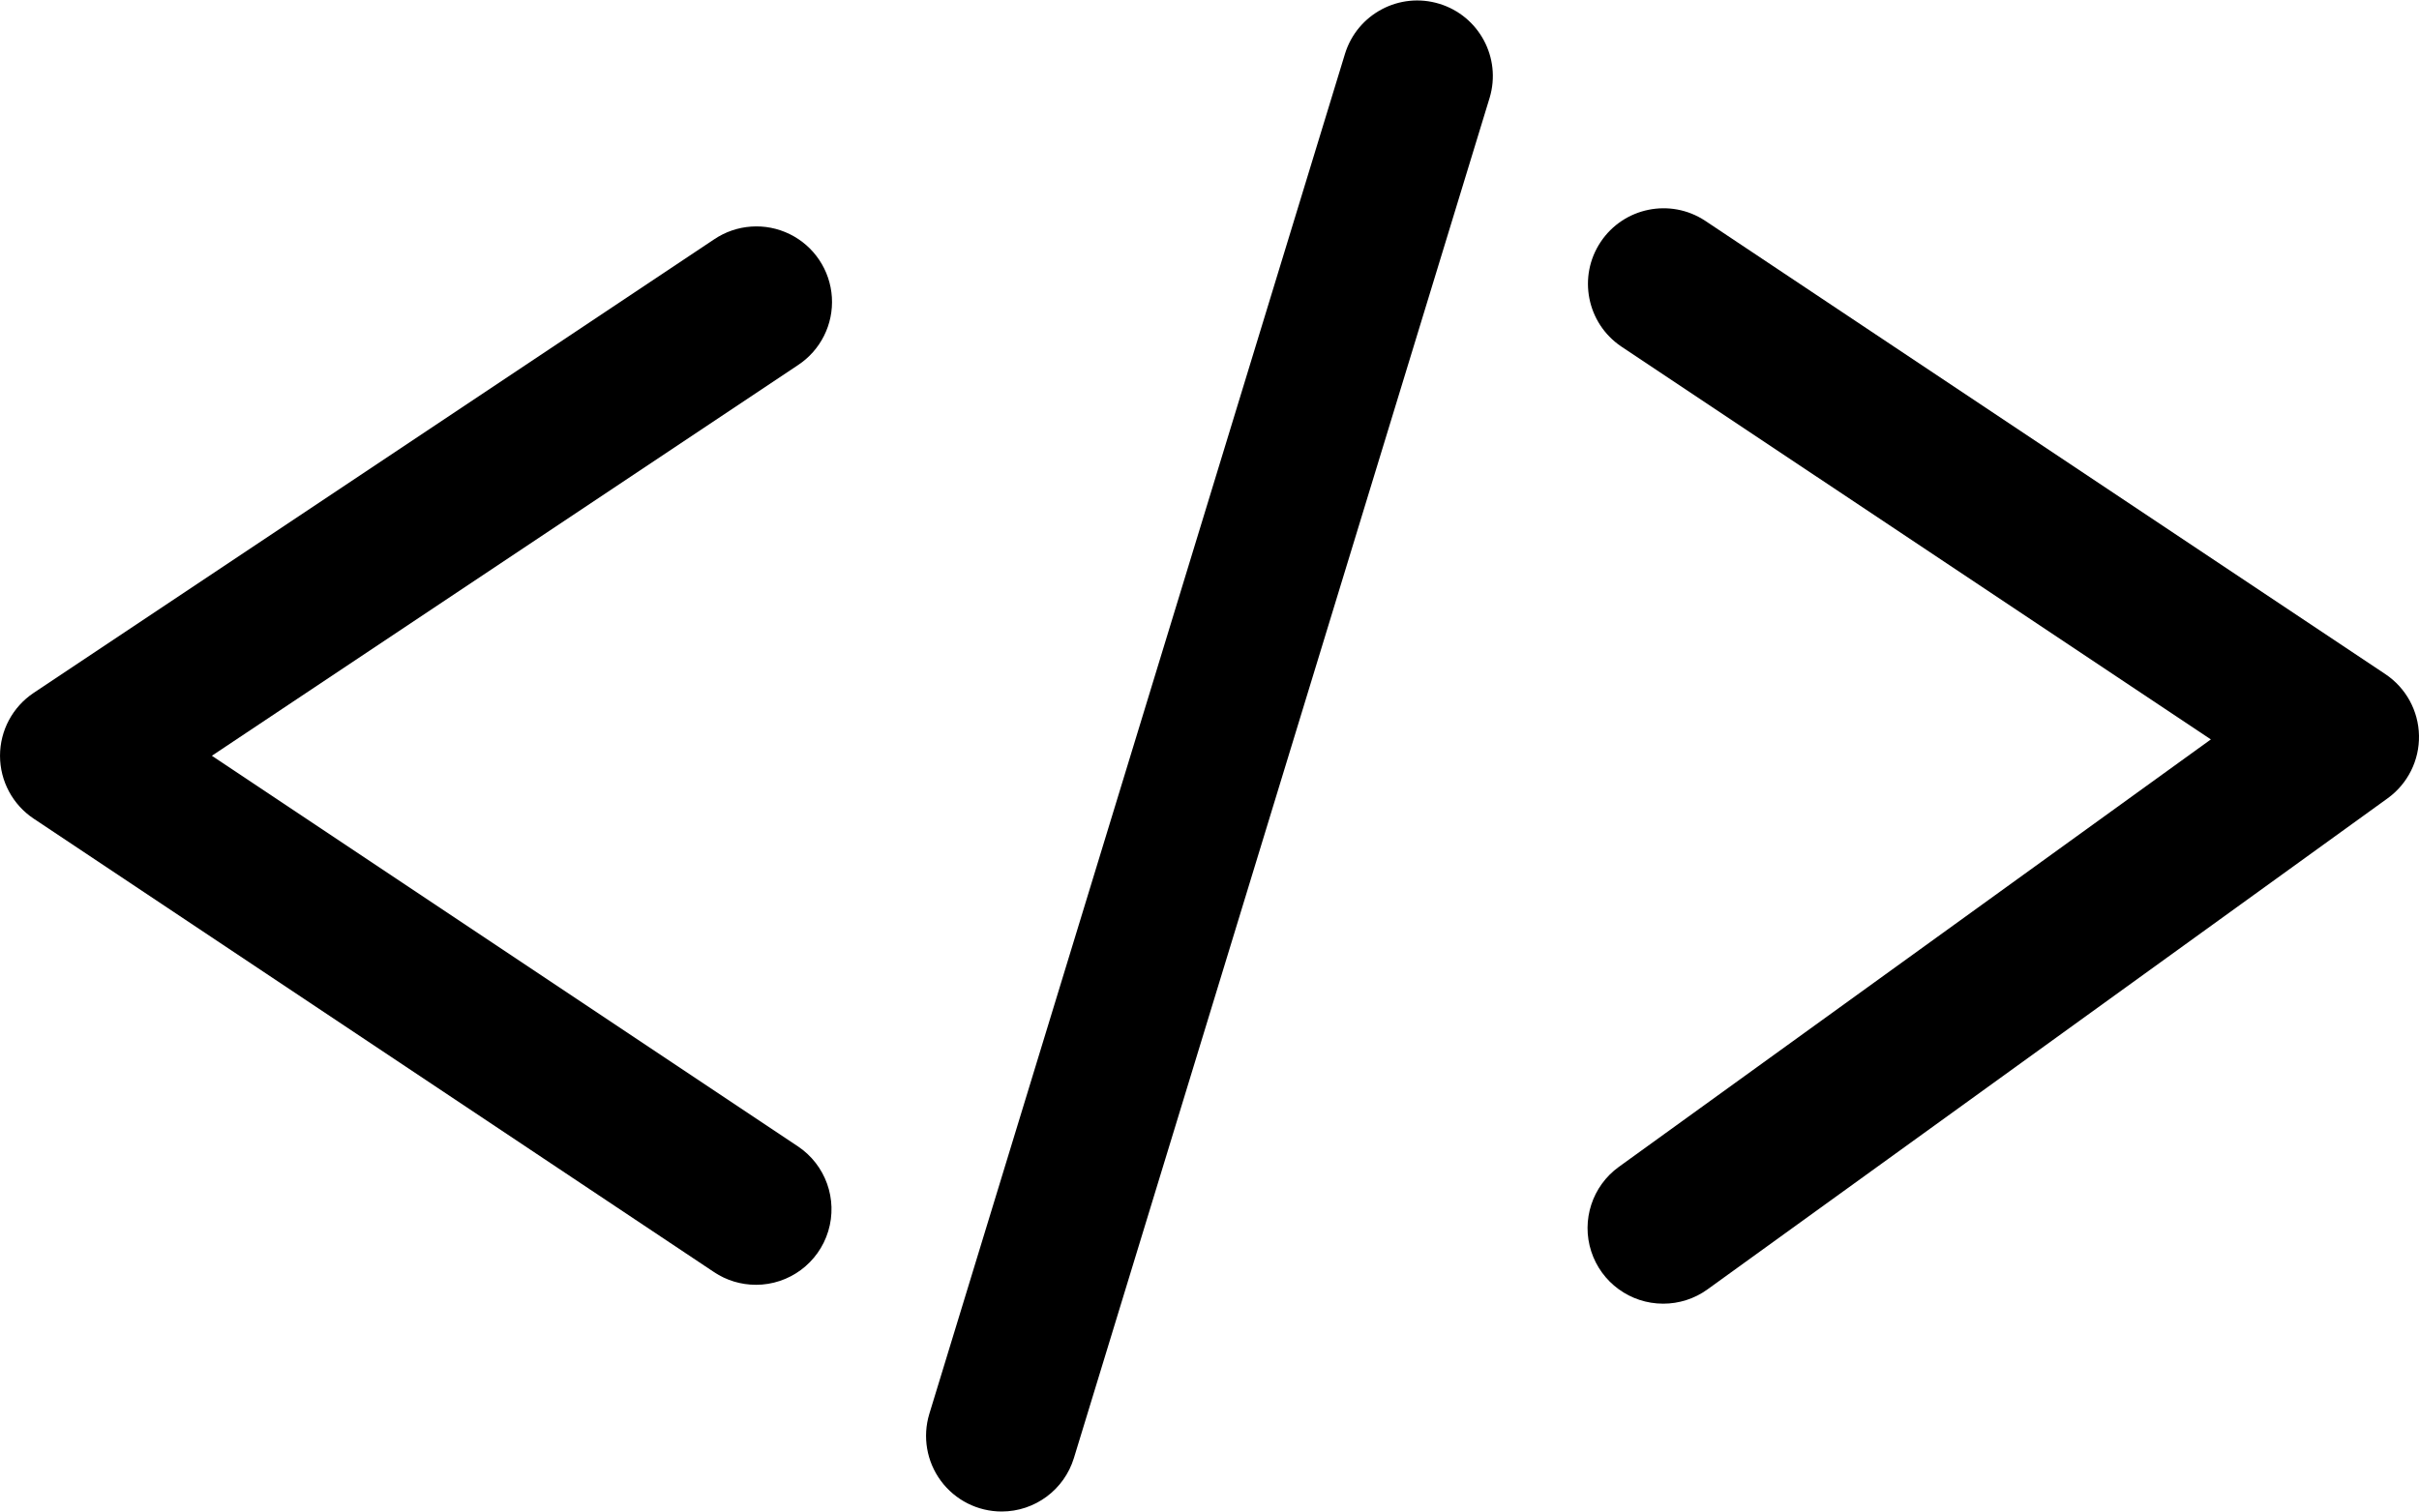
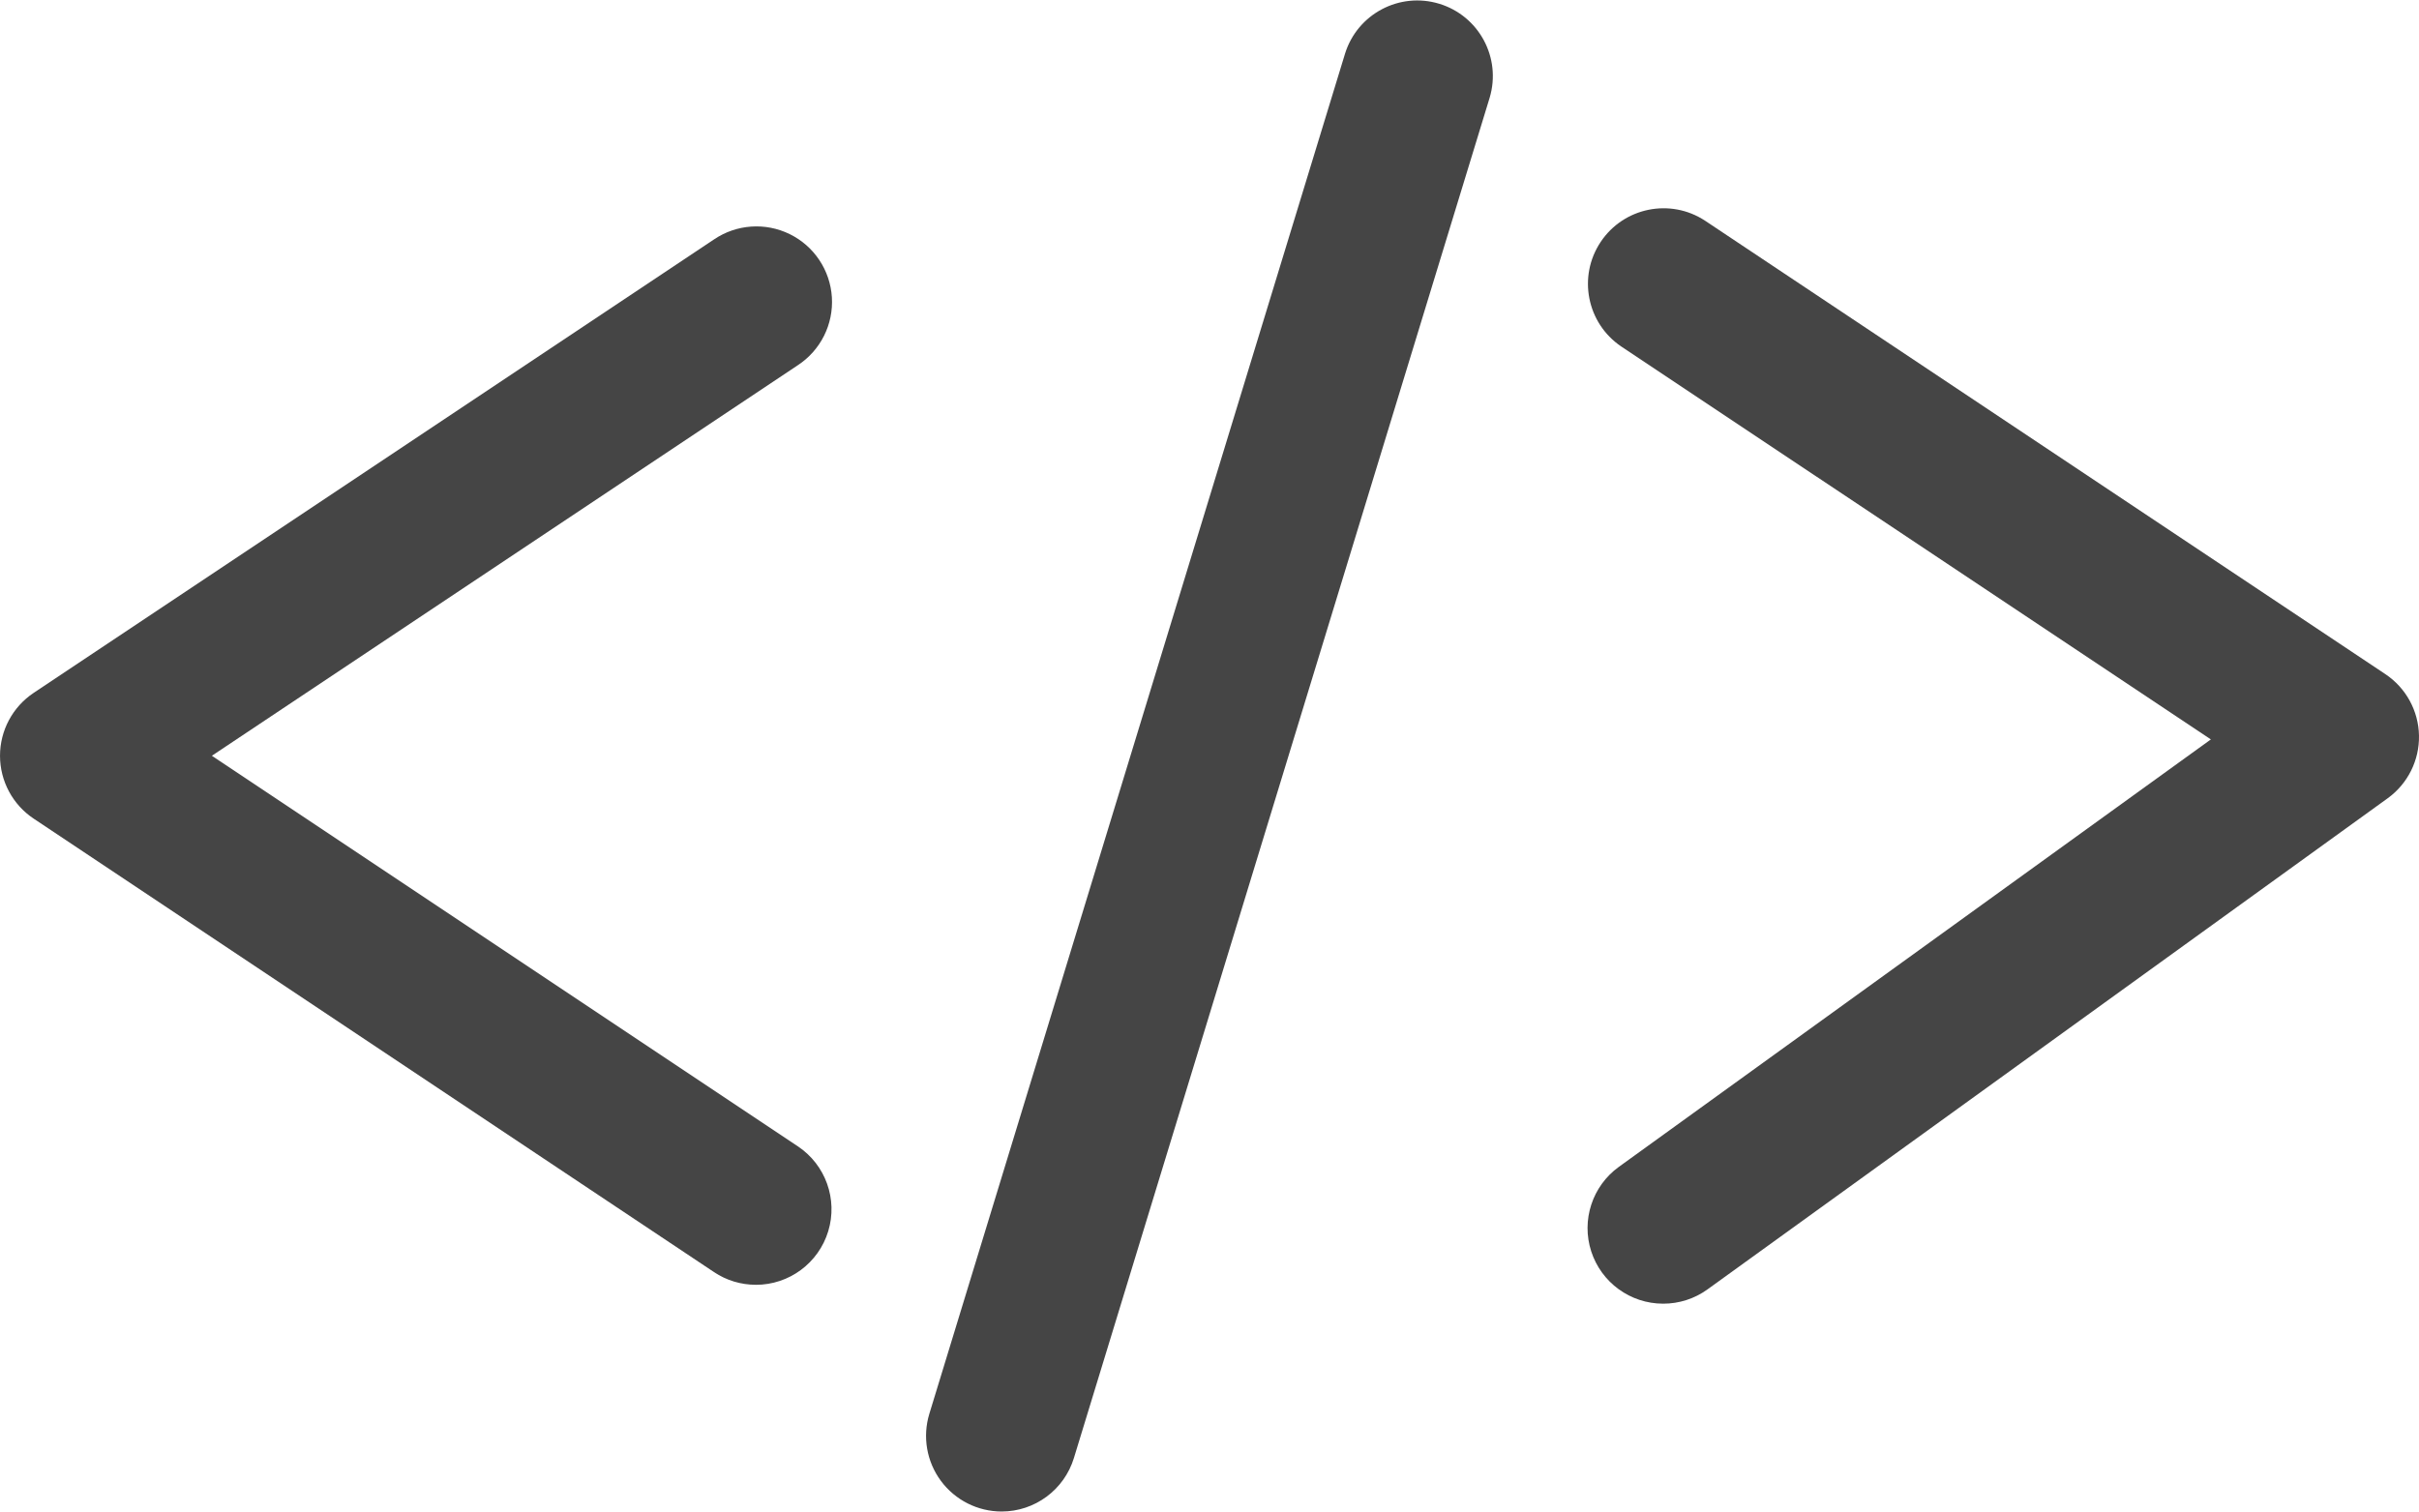
<svg xmlns="http://www.w3.org/2000/svg" id="Layer_1" data-name="Layer 1" viewBox="0 0 2000 1250">
-   <path d="M1028.14,1525a62.56,62.56,0,0,1-59.78-80.78l343.75-1125a62.5,62.5,0,0,1,119.54,36.53l-343.75,1125A62.54,62.54,0,0,1,1028.14,1525Z" transform="translate(-200 -275)" />
-   <path d="M1575.05,1353.12A62.5,62.5,0,0,1,1538.41,1240l489.51-353.52-487.59-325a62.5,62.5,0,0,1,69.34-104l562.5,375a62.52,62.52,0,0,1,1.92,102.69l-562.5,406.23A62.32,62.32,0,0,1,1575.05,1353.12Z" transform="translate(-200 -275)" />
-   <path d="M824.94,1337.5a62.17,62.17,0,0,1-34.61-10.5L227.83,952a62.51,62.51,0,0,1,0-104l562.5-375a62.5,62.5,0,1,1,69.34,104L375.17,900l484.5,323a62.52,62.52,0,0,1-34.73,114.52Z" transform="translate(-200 -275)" />
+   <style>.cls-2{fill:#454545;}</style>
+   <path class="cls-2" d="M1028.14,1525a62.56,62.56,0,0,1-59.78-80.78l343.75-1125a62.5,62.5,0,0,1,119.54,36.53l-343.75,1125A62.54,62.54,0,0,1,1028.14,1525Z" transform="translate(-200 -275)" />
+   <path class="cls-2" d="M1575.05,1353.12A62.5,62.5,0,0,1,1538.41,1240l489.51-353.52-487.59-325a62.5,62.5,0,0,1,69.34-104l562.5,375a62.52,62.52,0,0,1,1.92,102.69l-562.5,406.23A62.32,62.32,0,0,1,1575.05,1353.12Z" transform="translate(-200 -275)" />
+   <path class="cls-2" d="M824.94,1337.5a62.17,62.17,0,0,1-34.61-10.5L227.83,952a62.51,62.51,0,0,1,0-104l562.5-375a62.5,62.5,0,1,1,69.34,104L375.17,900l484.5,323a62.52,62.52,0,0,1-34.73,114.52Z" transform="translate(-200 -275)" />
</svg>
